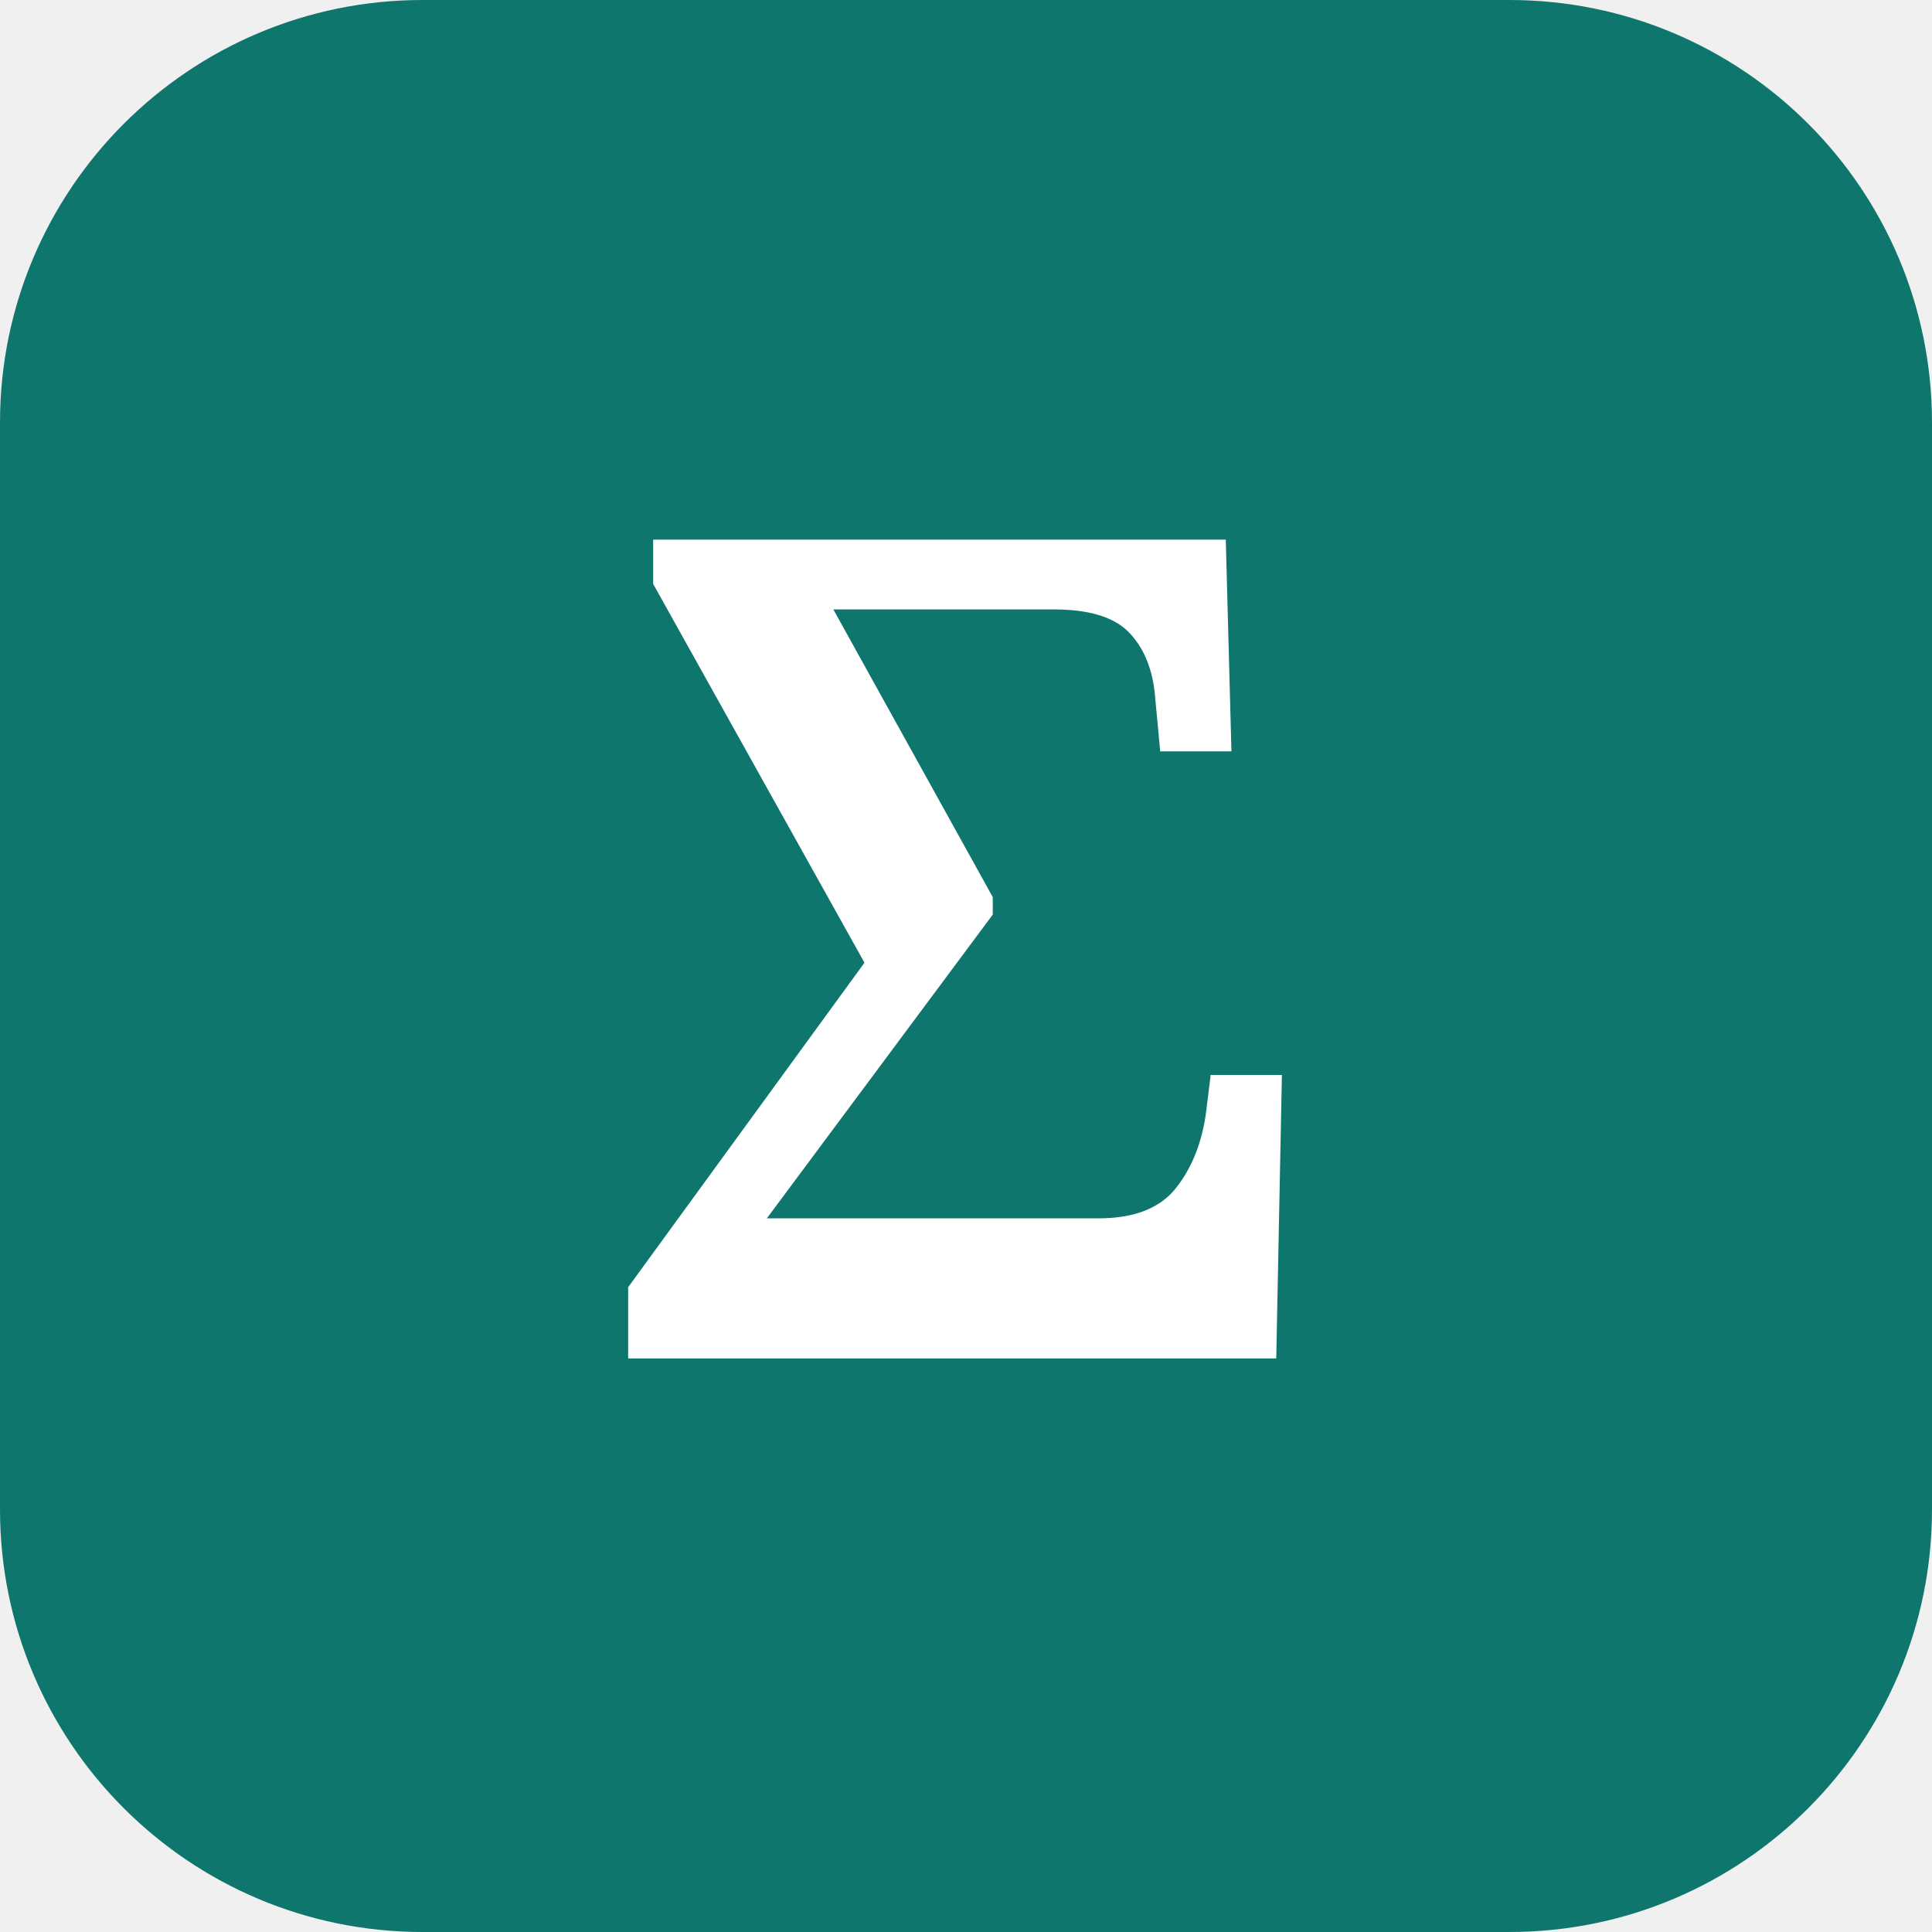
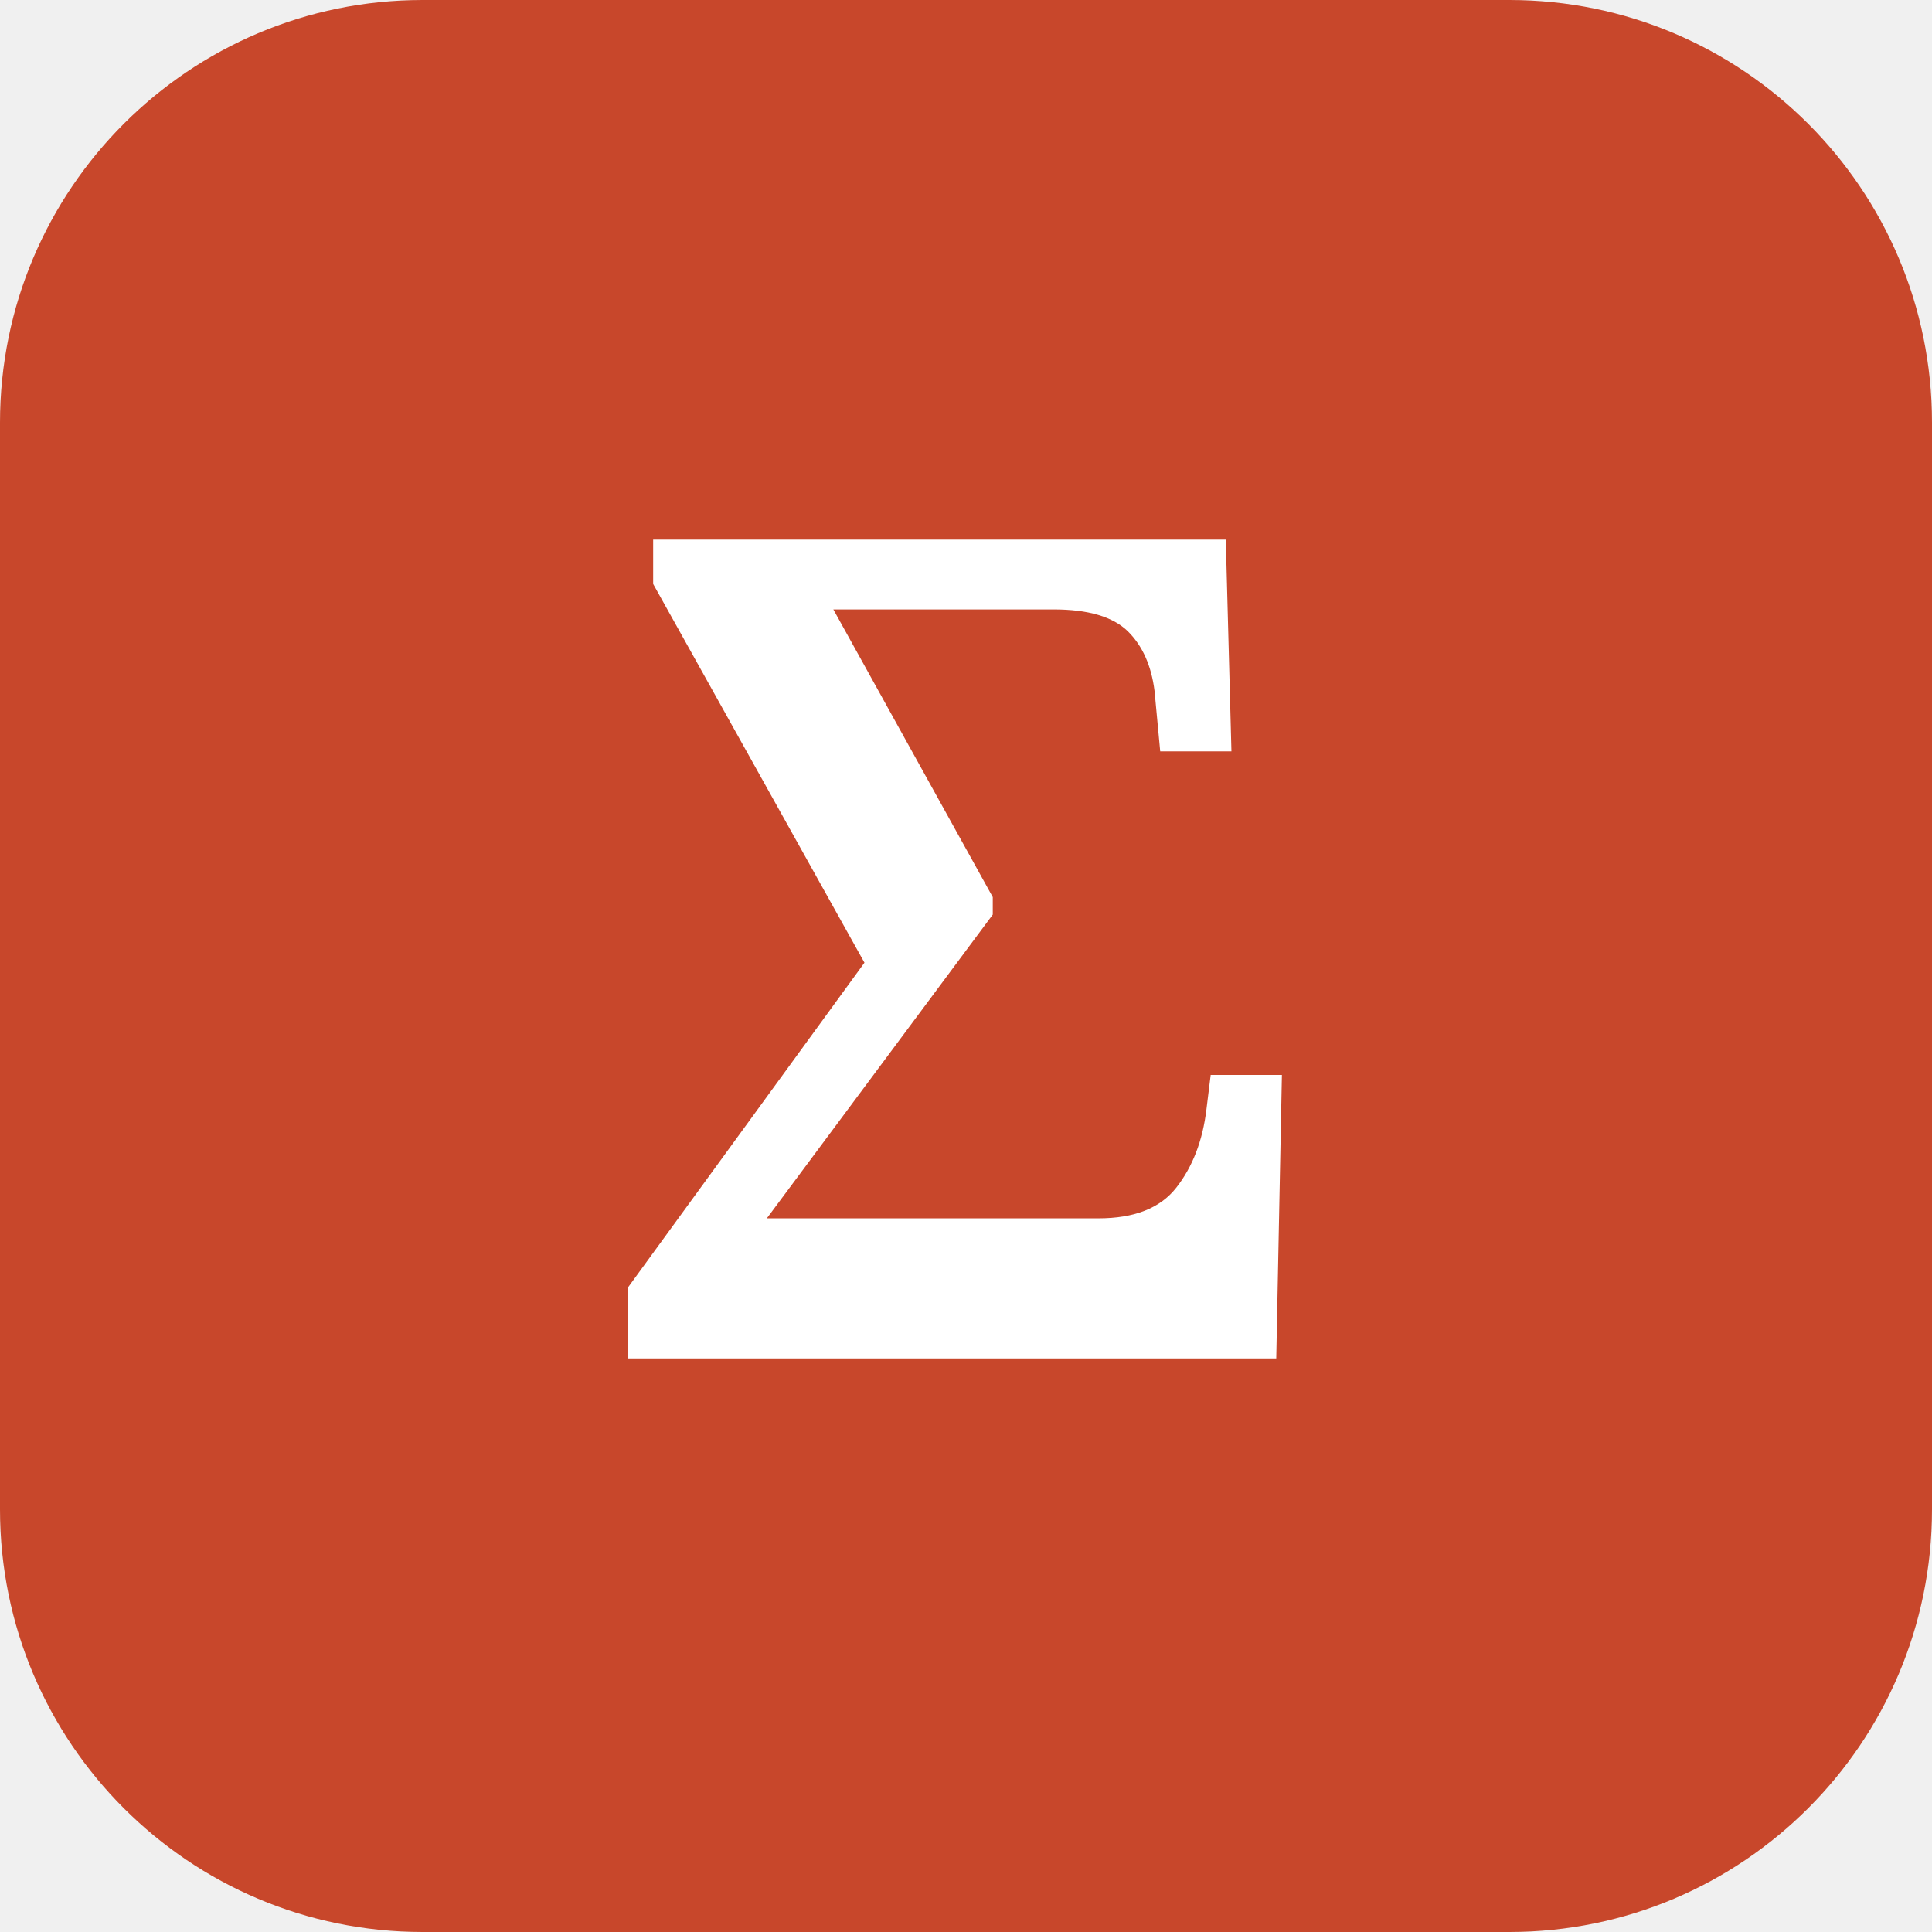
<svg xmlns="http://www.w3.org/2000/svg" viewBox="0 0 64 64">
-   <rect width="64" height="64" rx="14" fill="#0f766e" />
+   <rect width="64" height="64" rx="14" fill="#c8472b" />
  <text x="32" y="45" font-family="Georgia,serif" font-size="38" font-weight="700" text-anchor="middle" fill="#fff">Σ</text>
</svg>
